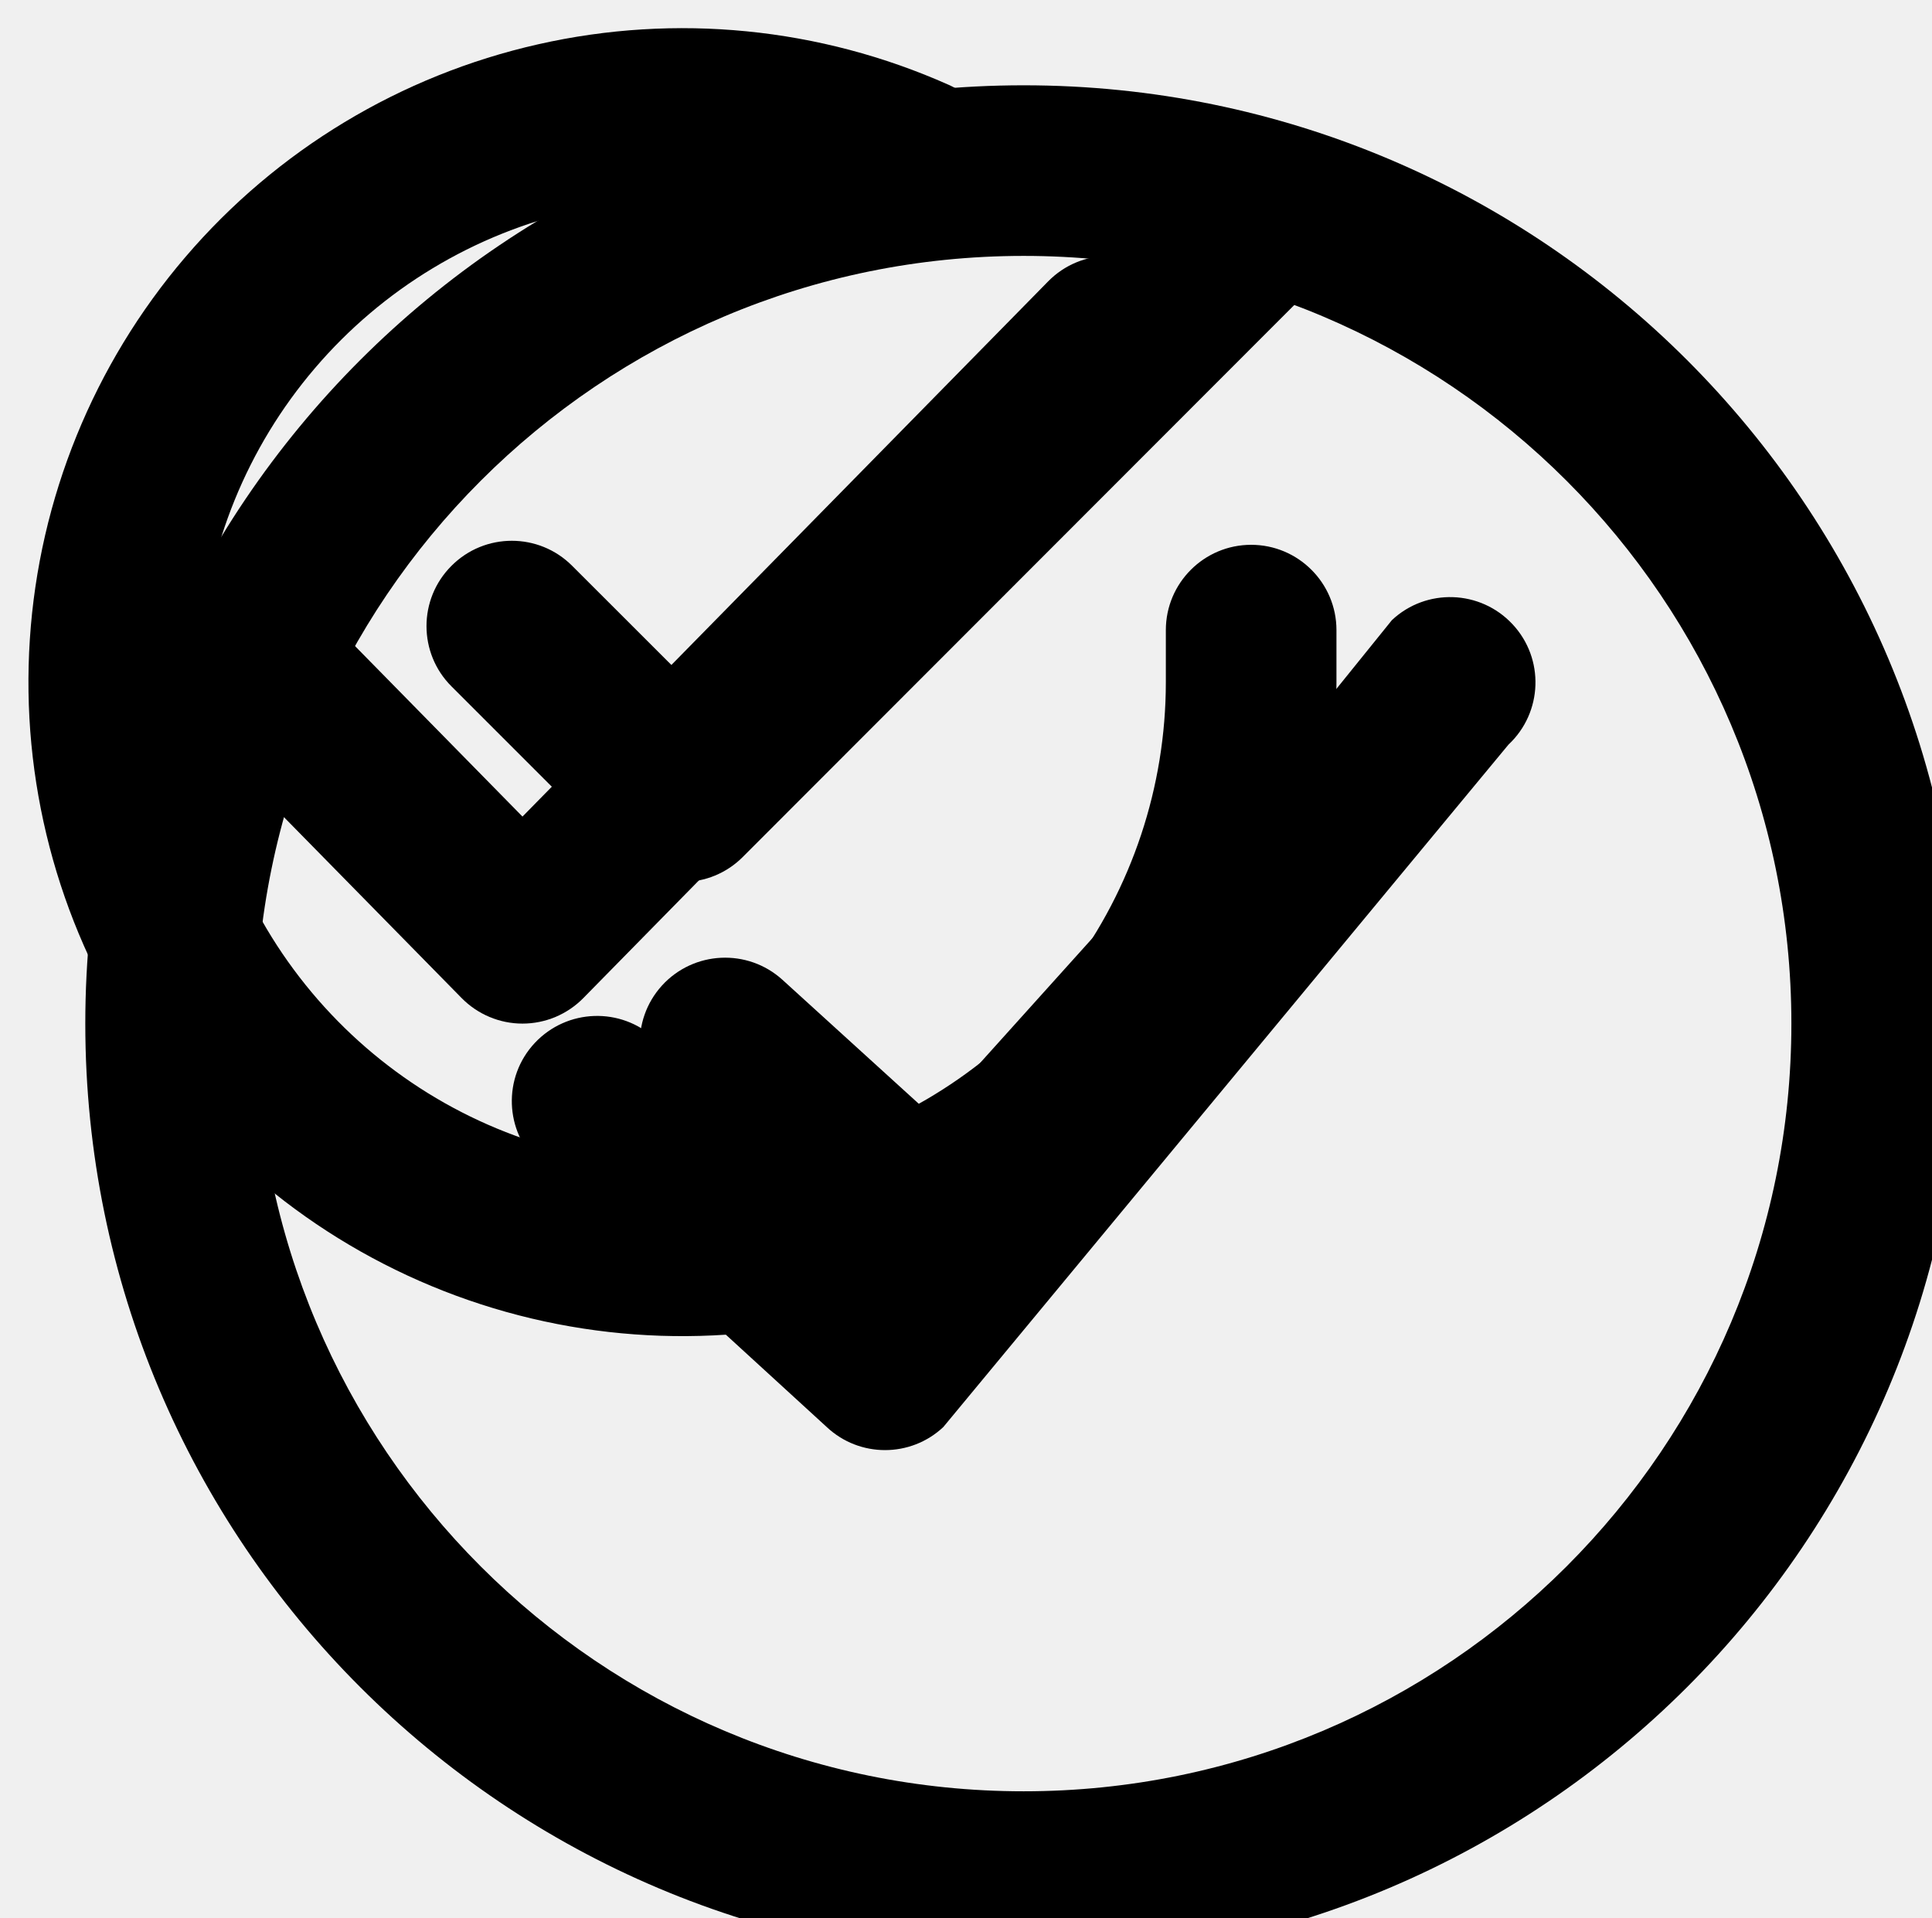
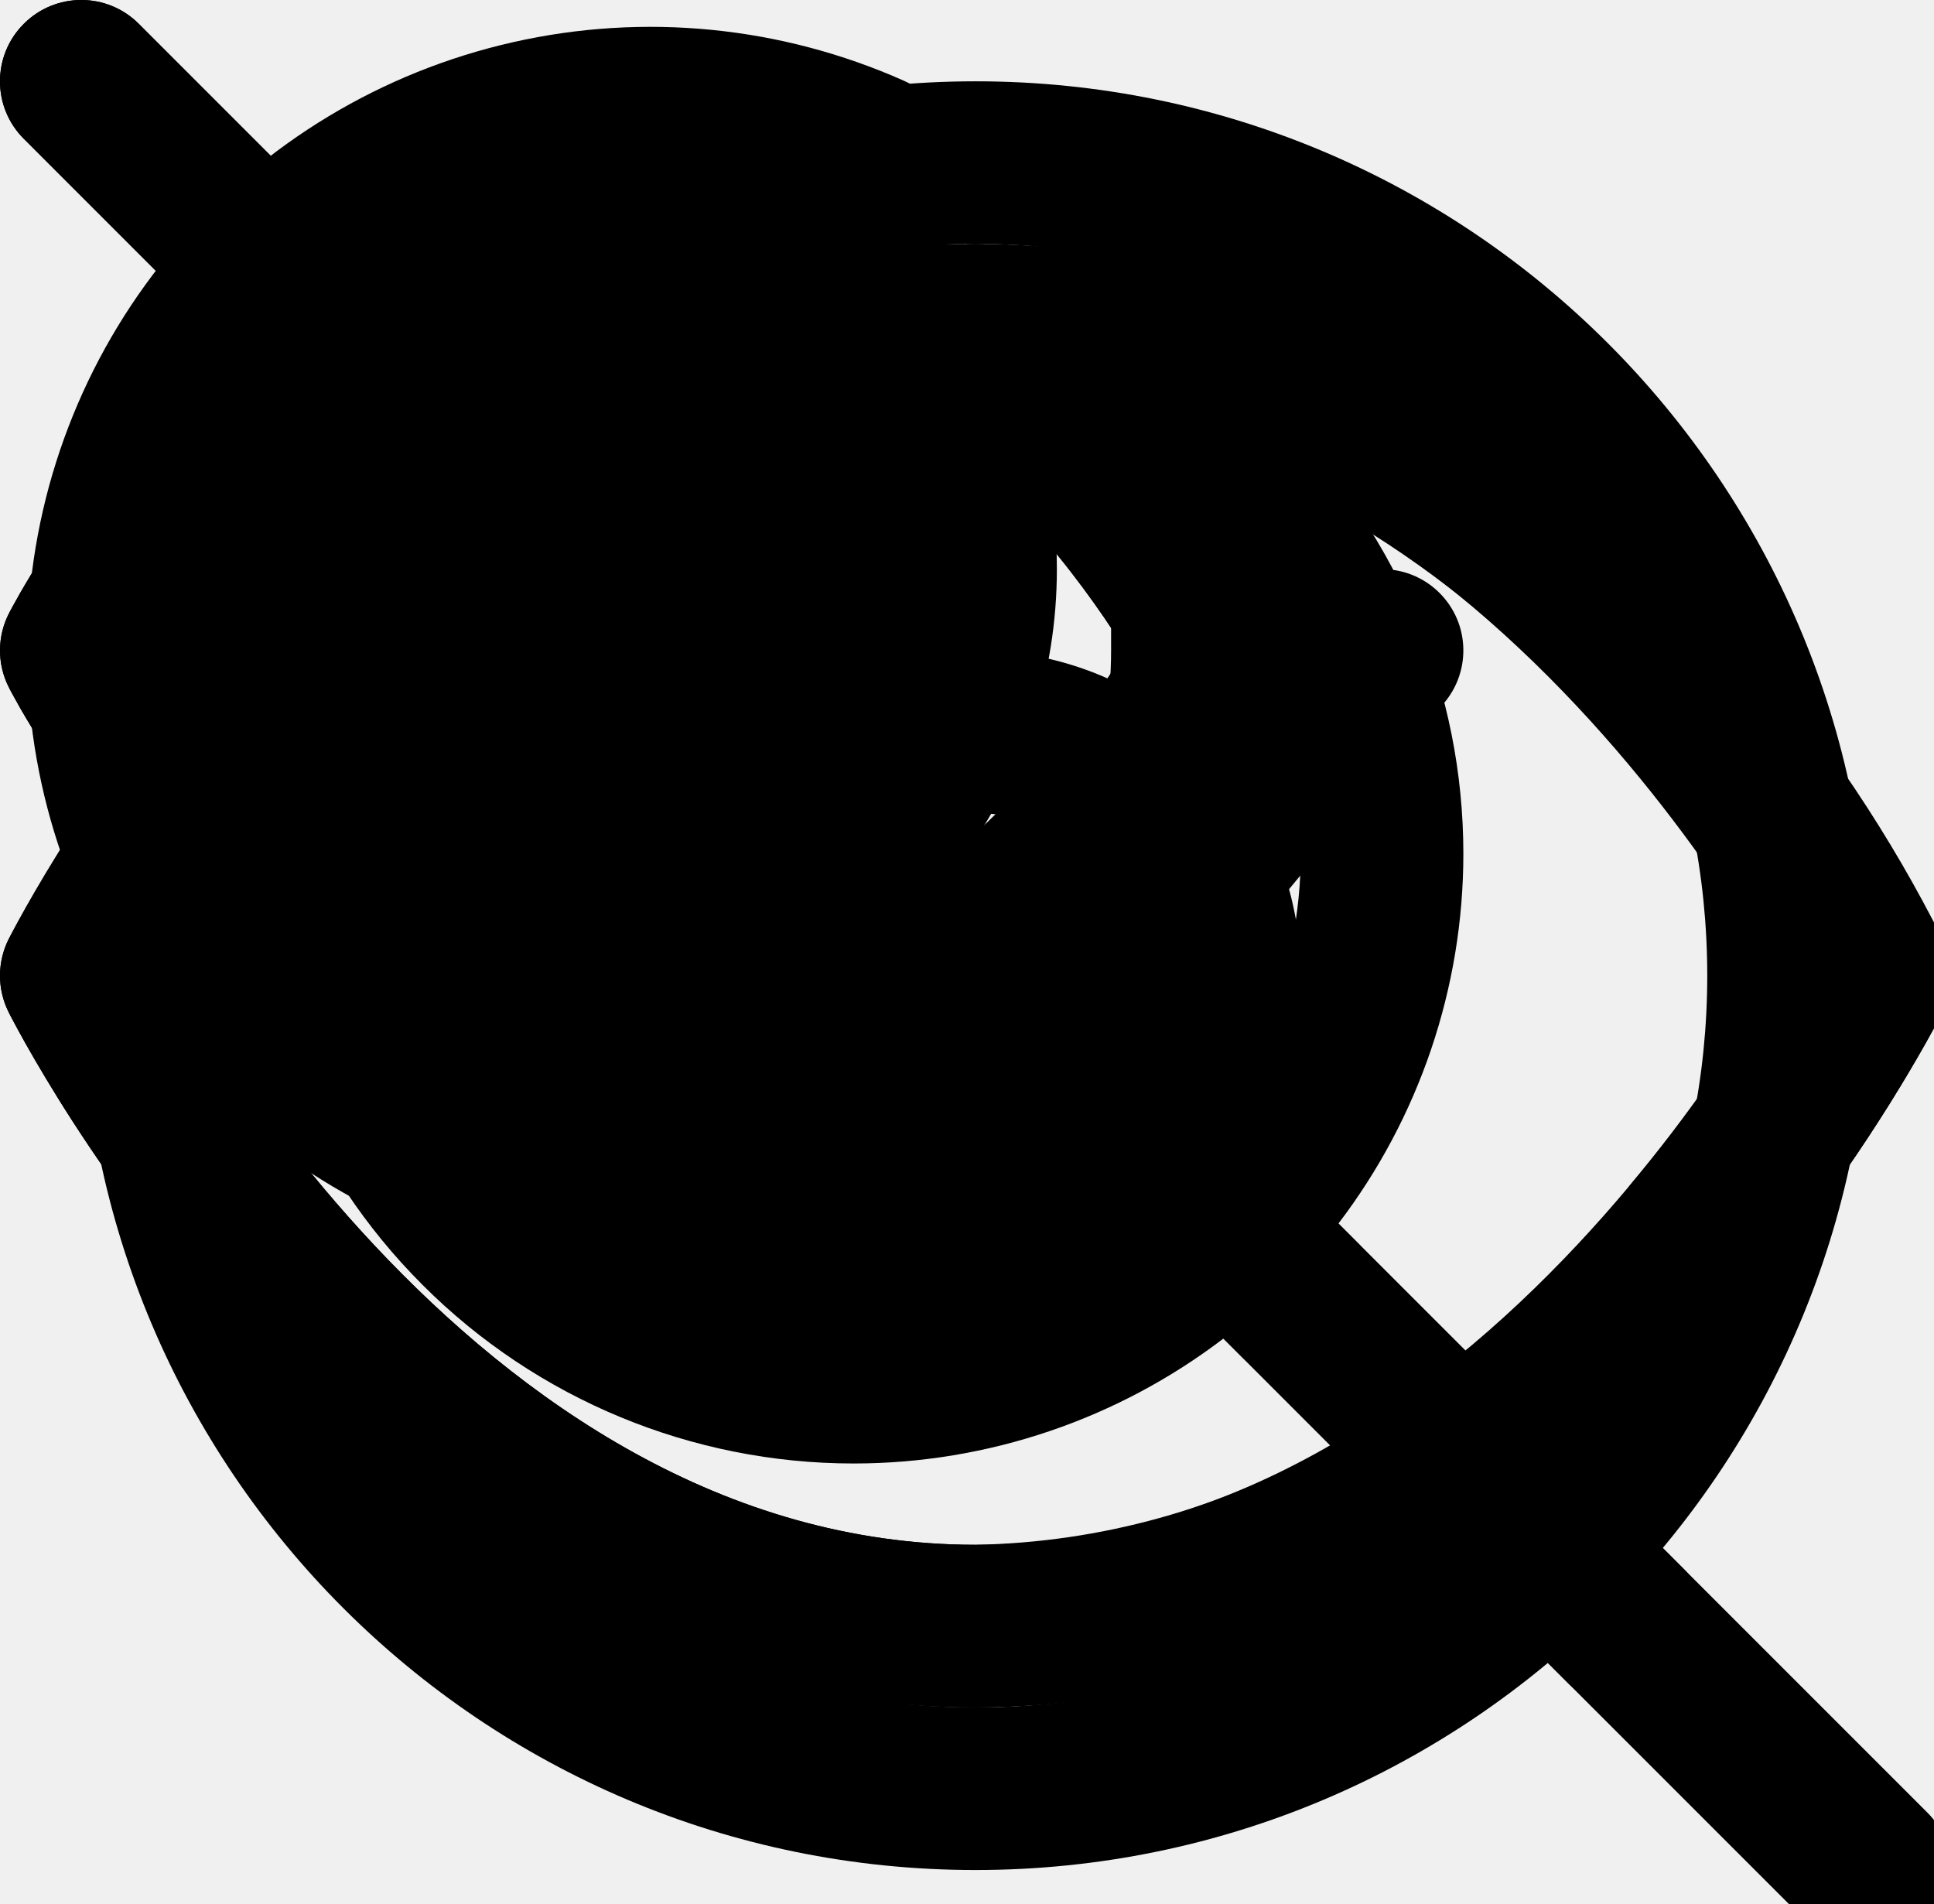
<svg xmlns="http://www.w3.org/2000/svg">
  <svg id="check-circle-large" width="24" height="24" viewBox="0 0 24 24" fill="none">
    <g id="24px / tuiIconCheckCircleLarge">
      <g id="Union">
        <path fill-rule="evenodd" clip-rule="evenodd" d="M1 12C1 5.925 5.925 1 12 1C18.075 1 23 5.925 23 12C23 18.075 18.075 23 12 23C5.925 23 1 18.075 1 12ZM12 3C7.029 3 3 7.029 3 12C3 16.971 7.029 21 12 21C16.971 21 21 16.971 21 12C21 7.029 16.971 3 12 3Z" fill="currentcolor" />
        <path fill-rule="evenodd" clip-rule="evenodd" d="M16.169 8.757C16.579 9.126 16.613 9.758 16.243 10.169L11.743 15.169C11.565 15.367 11.316 15.485 11.05 15.499C10.784 15.512 10.524 15.419 10.327 15.24L7.827 12.967C7.419 12.595 7.389 11.963 7.76 11.554C8.132 11.146 8.764 11.116 9.173 11.487L10.929 13.084L14.757 8.831C15.126 8.421 15.758 8.387 16.169 8.757Z" fill="currentcolor" />
      </g>
    </g>
  </svg>
  <svg id="check-circle" width="16" height="16" viewBox="0 0 16 16" fill="none">
    <g id="16px / tuiIconCheckCircle">
      <path id="Union" fill-rule="evenodd" clip-rule="evenodd" d="M6.751 2.47C7.943 2.2 9.19 2.323 10.306 2.821C10.811 3.045 11.402 2.818 11.627 2.314C11.851 1.809 11.624 1.218 11.12 0.994C9.61 0.321 7.922 0.154 6.31 0.519C4.697 0.883 3.245 1.759 2.171 3.016C1.097 4.273 0.458 5.844 0.35 7.493C0.241 9.143 0.669 10.784 1.569 12.171C2.469 13.558 3.793 14.616 5.344 15.189C6.895 15.762 8.589 15.818 10.175 15.349C11.76 14.88 13.152 13.911 14.141 12.587C15.131 11.263 15.666 9.654 15.667 8V7.387C15.667 6.835 15.219 6.387 14.667 6.387C14.115 6.387 13.667 6.835 13.667 7.387V8C13.666 9.222 13.271 10.411 12.539 11.39C11.808 12.368 10.779 13.085 9.607 13.431C8.436 13.778 7.183 13.736 6.037 13.313C4.89 12.89 3.912 12.107 3.246 11.082C2.581 10.057 2.265 8.844 2.345 7.625C2.426 6.405 2.898 5.245 3.692 4.316C4.486 3.386 5.559 2.739 6.751 2.47ZM15.374 3.374C15.765 2.983 15.764 2.35 15.374 1.96C14.983 1.569 14.35 1.57 13.96 1.96L8 7.925L6.707 6.633C6.317 6.242 5.683 6.242 5.293 6.633C4.902 7.023 4.902 7.657 5.293 8.047L7.293 10.047C7.48 10.235 7.735 10.34 8 10.34C8.266 10.34 8.52 10.235 8.707 10.047L15.374 3.374Z" fill="currentcolor" />
    </g>
  </svg>
  <svg id="check-large" width="24" height="24" viewBox="0 0 24 24" fill="none">
    <path fill-rule="evenodd" clip-rule="evenodd" d="M17.73 7.317C18.108 7.72 18.086 8.353 17.683 8.73L11.058 16.73C10.674 17.09 10.076 17.09 9.692 16.73L6.317 13.64C5.914 13.263 5.892 12.63 6.269 12.227C6.647 11.824 7.279 11.802 7.683 12.18L10.375 14.631L16.317 7.27C16.72 6.892 17.353 6.914 17.73 7.317Z" fill="currentcolor" />
  </svg>
  <svg id="check" width="16" height="16" viewBox="0 0 16 16" fill="none">
    <path fill-rule="evenodd" clip-rule="evenodd" d="M13.701 3.287C14.095 3.674 14.1 4.307 13.713 4.701L6.838 11.701C6.65 11.892 6.393 12 6.125 12C5.857 12 5.6 11.892 5.412 11.701L2.287 8.519C1.9 8.125 1.905 7.492 2.299 7.105C2.693 6.718 3.326 6.723 3.713 7.117L6.125 9.573L12.287 3.299C12.674 2.905 13.307 2.9 13.701 3.287Z" fill="currentcolor" />
  </svg>
+   <svg id="eye-open-large" width="24" height="24" viewBox="0 0 24 24" fill="none">
+     <path fill-rule="evenodd" clip-rule="evenodd" d="M2.574 12.707C2.395 12.43 2.25 12.189 2.141 12C2.25 11.811 2.395 11.57 2.574 11.293C3.035 10.579 3.718 9.629 4.604 8.684C6.395 6.774 8.899 5 12 5C15.1 5 17.604 6.774 19.395 8.684C20.282 9.629 20.964 10.579 21.425 11.293C21.605 11.57 21.75 11.811 21.859 12C21.75 12.189 21.605 12.43 21.425 12.707C20.964 13.421 20.282 14.371 19.395 15.316C17.604 17.226 15.1 19 12 19C8.899 19 6.395 17.226 4.604 15.316C3.718 14.371 3.035 13.421 2.574 12.707ZM23.894 11.552C23.894 11.552 24.046 12.143 23.894 12.448L23.892 12.451L23.889 12.458L23.878 12.48C23.868 12.499 23.855 12.525 23.837 12.558C23.802 12.623 23.752 12.717 23.686 12.834C23.554 13.068 23.36 13.399 23.105 13.793C22.598 14.579 21.843 15.629 20.854 16.684C18.895 18.774 15.899 21 12 21C8.1 21 5.104 18.774 3.145 16.684C2.157 15.629 1.402 14.579 0.894 13.793C0.64 13.399 0.446 13.068 0.314 12.834C0.248 12.717 0.197 12.623 0.163 12.558C0.145 12.525 0.132 12.499 0.122 12.48L0.111 12.458L0.107 12.451L0.106 12.449L0.106 11.552L0.107 11.549L0.111 11.542L0.122 11.52C0.132 11.501 0.145 11.475 0.163 11.442C0.197 11.377 0.248 11.283 0.314 11.166C0.446 10.932 0.64 10.601 0.894 10.207C1.402 9.421 2.157 8.371 3.145 7.316C5.104 5.226 8.1 3 12 3C15.899 3 18.895 5.226 20.854 7.316C21.843 8.371 22.598 9.421 23.105 10.207C23.36 10.601 23.554 10.932 23.686 11.166C23.752 11.283 23.802 11.377 23.837 11.442C23.855 11.475 23.868 11.501 23.878 11.52L23.889 11.542L23.892 11.549L23.894 11.552ZM23.894 12.448C24.035 12.166 24.035 11.834 23.894 11.552C23.894 11.552 24.046 12.143 23.894 12.448ZM0.105 12.447L0.106 12L0.106 11.552C-0.035 11.834 -0.035 12.166 0.105 12.447ZM12 8C10.939 8 9.922 8.421 9.171 9.172C8.421 9.922 8 10.939 8 12C8 13.061 8.421 14.078 9.171 14.828C9.922 15.579 10.939 16 12 16C13.061 16 14.078 15.579 14.828 14.828C15.578 14.078 16 13.061 16 12C16 10.939 15.578 9.922 14.828 9.172C14.078 8.421 13.061 8 12 8ZM13.414 13.414C13.039 13.789 12.53 14 12 14C11.469 14 10.961 13.789 10.586 13.414C10.21 13.039 10 12.53 10 12C10 11.47 10.21 10.961 10.586 10.586C10.961 10.211 11.469 10 12 10C12.53 10 13.039 10.211 13.414 10.586C13.789 10.961 14 11.47 14 12C14 12.53 13.789 13.039 13.414 13.414Z" fill="currentcolor" />
+   </svg>
+   <svg id="eye-open" width="16" height="16" viewBox="0 0 16 16" fill="none">
+     <g clip-path="url(#clip0_28637_560)">
+       <path fill-rule="evenodd" clip-rule="evenodd" d="M2.303 8.232C2.248 8.149 2.199 8.071 2.155 8C2.199 7.929 2.248 7.851 2.303 7.768C2.587 7.336 3.008 6.761 3.553 6.19C4.659 5.031 6.165 4 8 4C9.835 4 11.34 5.031 12.447 6.191C12.992 6.761 13.413 7.336 13.697 7.768C13.752 7.851 13.801 7.929 13.845 8C13.801 8.071 13.752 8.149 13.697 8.232C13.413 8.664 12.992 9.239 12.447 9.809C11.34 10.969 9.835 12 8 12C6.165 12 4.659 10.969 3.553 9.81C3.008 9.239 2.587 8.664 2.303 8.232ZM15.891 7.546C15.891 7.546 15.891 7.546 15 8C15.891 8.454 15.891 8.454 15.891 8.454L15.89 8.455L15.889 8.457L15.887 8.462L15.879 8.478C15.872 8.491 15.862 8.509 15.851 8.531C15.827 8.574 15.793 8.636 15.75 8.712C15.662 8.864 15.535 9.077 15.368 9.331C15.036 9.836 14.542 10.511 13.894 11.191C12.614 12.531 10.62 14 8 14C5.38 14 3.386 12.531 2.106 11.191C1.458 10.511 0.964 9.836 0.632 9.331C0.465 9.077 0.338 8.864 0.25 8.712C0.207 8.636 0.173 8.574 0.149 8.53C0.137 8.508 0.128 8.491 0.121 8.478L0.113 8.462L0.111 8.457L0.11 8.455L0.109 8.454C0.109 8.454 0.109 8.454 1 8C0.109 7.546 0.109 7.546 0.109 7.546L0.11 7.545L0.111 7.543L0.113 7.538L0.121 7.522C0.128 7.509 0.137 7.492 0.149 7.47C0.173 7.426 0.207 7.364 0.25 7.288C0.338 7.136 0.465 6.923 0.632 6.669C0.964 6.164 1.458 5.489 2.106 4.81C3.386 3.469 5.38 2 8 2C10.62 2 12.614 3.469 13.894 4.809C14.542 5.489 15.036 6.164 15.368 6.669C15.535 6.923 15.662 7.136 15.75 7.288C15.793 7.364 15.827 7.426 15.851 7.469C15.862 7.491 15.872 7.509 15.879 7.522L15.887 7.538L15.889 7.543L15.89 7.545L15.891 7.546ZM15 8L15.891 7.546C16.036 7.831 16.036 8.169 15.891 8.454L15 8ZM0.109 7.546L1 8L0.109 8.454C-0.036 8.169 -0.036 7.831 0.109 7.546ZM8 5C7.204 5 6.441 5.316 5.879 5.879C5.316 6.441 5 7.204 5 8C5 8.796 5.316 9.559 5.879 10.121C6.441 10.684 7.204 11 8 11C8.796 11 9.559 10.684 10.121 10.121C10.684 9.559 11 8.796 11 8C11 7.204 10.684 6.441 10.121 5.879C9.559 5.316 8.796 5 8 5ZM8.707 8.707C8.52 8.895 8.265 9 8 9C7.735 9 7.48 8.895 7.293 8.707C7.105 8.52 7 8.265 7 8C7 7.735 7.105 7.48 7.293 7.293C7.48 7.105 7.735 7 8 7C8.265 7 8.52 7.105 8.707 7.293C8.895 7.48 9 7.735 9 8C9 8.265 8.895 8.52 8.707 8.707Z" fill="currentcolor" />
+     </g>
+     <defs>
+       <clipPath id="clip0_28637_560">
+         <rect width="16" height="16" fill="white" />
+       </clipPath>
+     </defs>
+   </svg>
+   <svg id="eye-closed-large" width="24" height="24" viewBox="0 0 24 24" fill="none">
+     <g clip-path="url(#clip0_28605_113)">
+       <path fill-rule="evenodd" clip-rule="evenodd" d="M0.293 0.293C0.683 -0.098 1.317 -0.098 1.707 0.293L18.647 17.233L23.707 22.293C24.098 22.683 24.098 23.317 23.707 23.707C23.317 24.098 22.683 24.098 22.293 23.707L17.826 19.24C16.096 20.354 14.085 20.966 12.016 21L12 21C8.1 21 5.104 18.774 3.145 16.684C2.157 15.629 1.402 14.579 0.894 13.793C0.64 13.399 0.446 13.068 0.314 12.834C0.248 12.717 0.198 12.623 0.163 12.558C0.145 12.525 0.132 12.499 0.122 12.48L0.111 12.458L0.108 12.451L0.106 12.449C0.105 12.447 0.106 12.447 0.106 12.447C-0.04 12.157 -0.035 11.813 0.119 11.527C1.25 9.418 2.76 7.54 4.568 5.983L0.293 1.707C-0.098 1.317 -0.098 0.683 0.293 0.293ZM5.987 7.401C4.45 8.701 3.149 10.258 2.143 12.003C2.252 12.191 2.396 12.431 2.574 12.707C3.035 13.421 3.718 14.371 4.605 15.316C6.394 17.225 8.895 18.997 11.992 19C13.537 18.973 15.044 18.552 16.371 17.786L14.049 15.463C12.267 16.568 9.79 16.103 8.588 14.284C7.716 12.964 7.737 11.251 8.539 9.953L5.987 7.401ZM10.036 11.45C9.853 12.02 9.917 12.668 10.256 13.181C10.756 13.938 11.726 14.219 12.55 13.964L10.036 11.45ZM17.086 6.701C14.963 5.3 12.557 4.645 10.128 5.214C9.59 5.34 9.052 5.006 8.926 4.468C8.8 3.93 9.134 3.392 9.672 3.266C12.766 2.542 15.73 3.409 18.188 5.032C20.638 6.65 22.645 9.053 23.894 11.553C24.04 11.843 24.035 12.185 23.882 12.471C23.242 13.668 22.479 14.795 21.605 15.834C21.25 16.256 20.619 16.311 20.196 15.955C19.774 15.6 19.719 14.969 20.075 14.546C20.747 13.748 21.346 12.891 21.865 11.986C20.747 9.938 19.067 8.009 17.086 6.701Z" fill="currentcolor" />
+     </g>
+     <defs>
+       <clipPath id="clip0_28605_113">
+         <rect width="24" height="24" fill="white" />
+       </clipPath>
+     </defs>
+   </svg>
+   <svg id="eye-closed" width="16" height="16" viewBox="0 0 16 16" fill="none">
+     <g clip-path="url(#clip0_28637_562)">
+       <path fill-rule="evenodd" clip-rule="evenodd" d="M0.293 0.293C0.683 -0.098 1.317 -0.098 1.707 0.293L8.704 7.29L10.05 8.612C10.056 8.617 10.061 8.623 10.067 8.629L12.481 11C12.557 11.075 12.62 11.161 12.669 11.255L15.207 13.793C15.598 14.183 15.598 14.817 15.207 15.207C14.817 15.598 14.183 15.598 13.793 15.207L11.606 13.02C10.515 13.641 9.28 13.981 8.015 14L8 14C5.38 14 3.386 12.531 2.106 11.191C1.458 10.511 0.964 9.836 0.632 9.331C0.465 9.077 0.338 8.864 0.25 8.712C0.207 8.636 0.173 8.574 0.149 8.53C0.137 8.508 0.128 8.491 0.121 8.478L0.113 8.462L0.111 8.457L0.11 8.455C0.109 8.455 0.109 8.454 1 8L0.109 8.454C-0.041 8.159 -0.036 7.81 0.123 7.52C0.811 6.263 1.707 5.136 2.77 4.184L0.293 1.707C-0.098 1.317 -0.098 0.683 0.293 0.293ZM4.157 5.628C3.377 6.316 2.703 7.116 2.156 8.002C2.199 8.072 2.249 8.149 2.303 8.232C2.587 8.664 3.008 9.239 3.553 9.81C4.658 10.967 6.161 11.997 7.992 12C8.729 11.988 9.452 11.827 10.118 11.533L9.221 10.635C9.19 10.65 9.16 10.664 9.129 10.678C8.772 10.833 8.389 10.916 8 10.921C7.614 10.927 7.23 10.857 6.871 10.715C6.511 10.572 6.183 10.36 5.905 10.09L5.9 10.085C5.624 9.813 5.406 9.488 5.259 9.13C5.112 8.771 5.039 8.387 5.044 7.999L5.044 7.996C5.051 7.607 5.137 7.223 5.298 6.868C5.311 6.84 5.323 6.813 5.337 6.786L4.157 5.628ZM7.998 4C7.625 3.999 7.252 4.041 6.887 4.125C6.348 4.248 5.812 3.911 5.689 3.373C5.566 2.834 5.903 2.298 6.441 2.175C6.951 2.059 7.474 1.999 8.001 2C10.62 2 12.614 3.469 13.894 4.809C14.542 5.489 15.036 6.164 15.368 6.669C15.535 6.923 15.662 7.136 15.75 7.288C15.793 7.364 15.827 7.426 15.851 7.469C15.862 7.491 15.872 7.509 15.879 7.522L15.887 7.538L15.889 7.543L15.89 7.545C15.891 7.545 15.891 7.546 15 8L15.891 7.546C16.041 7.84 16.036 8.188 15.879 8.478C15.459 9.25 14.958 9.976 14.386 10.644C14.027 11.064 13.396 11.113 12.976 10.754C12.556 10.395 12.507 9.764 12.866 9.344C13.228 8.921 13.556 8.472 13.845 8C13.801 7.929 13.752 7.851 13.697 7.768C13.413 7.336 12.992 6.761 12.447 6.191C11.34 5.031 9.835 4 8 4L7.998 4ZM8.001 2C8.001 2 8.002 2 8.002 2L8 3V2C8 2 8.001 2 8.001 2ZM1.891 7.545C1.89 7.545 1.89 7.545 1.891 7.545V7.545Z" fill="currentcolor" />
+     </g>
+     <defs>
+       <clipPath id="clip0_28637_562">
+         <rect width="16" height="16" fill="white" />
+       </clipPath>
+     </defs>
+   </svg>
+   <svg id="close-large" width="24" height="24" viewBox="0 0 24 24" fill="none">
+     <path fill-rule="evenodd" clip-rule="evenodd" d="M8.707 7.293C8.518 7.111 8.266 7.01 8.004 7.012C7.741 7.015 7.491 7.12 7.305 7.305C7.12 7.491 7.015 7.741 7.012 8.004C7.01 8.266 7.111 8.518 7.293 8.707L10.586 12L7.293 15.293C7.198 15.385 7.121 15.496 7.069 15.618C7.017 15.74 6.989 15.871 6.988 16.004C6.987 16.136 7.012 16.268 7.062 16.391C7.113 16.514 7.187 16.625 7.281 16.719C7.375 16.813 7.486 16.888 7.609 16.938C7.732 16.988 7.864 17.013 7.996 17.012C8.129 17.011 8.26 16.984 8.382 16.931C8.504 16.879 8.615 16.803 8.707 16.707L12 13.414L15.293 16.707C15.482 16.889 15.734 16.99 15.996 16.988C16.259 16.985 16.509 16.88 16.695 16.695C16.88 16.509 16.985 16.259 16.988 15.996C16.99 15.734 16.889 15.482 16.707 15.293L13.414 12L16.707 8.707C16.889 8.518 16.99 8.266 16.988 8.004C16.985 7.741 16.88 7.491 16.695 7.305C16.509 7.12 16.259 7.015 15.996 7.012C15.734 7.01 15.482 7.111 15.293 7.293L12 10.586L8.707 7.293Z" fill="currentcolor" />
+   </svg>
+   <svg id="close" width="16" height="16" viewBox="0 0 16 16" fill="none">
+     <path fill-rule="evenodd" clip-rule="evenodd" d="M4.707 3.293C4.317 2.902 3.683 2.902 3.293 3.293C2.902 3.683 2.902 4.317 3.293 4.707L6.586 8L3.293 11.293C2.902 11.683 2.902 12.317 3.293 12.707C3.683 13.098 4.317 13.098 4.707 12.707L8 9.414L11.293 12.707C11.683 13.098 12.317 13.098 12.707 12.707C13.098 12.317 13.098 11.683 12.707 11.293L9.414 8L12.707 4.707C13.098 4.317 13.098 3.683 12.707 3.293C12.317 2.902 11.683 2.902 11.293 3.293L8 6.586L4.707 3.293Z" fill="currentcolor" />
+   </svg>
+   <svg id="search-large" width="24" height="24" viewBox="0 0 24 24" fill="none">
+     <path fill-rule="evenodd" clip-rule="evenodd" d="M5.197 5.197C6.603 3.79 8.511 3 10.5 3C12.489 3 14.397 3.79 15.803 5.197C17.21 6.603 18 8.511 18 10.5C18 12.153 17.454 13.749 16.463 15.049L20.707 19.293C21.098 19.683 21.098 20.317 20.707 20.707C20.317 21.098 19.683 21.098 19.293 20.707L15.049 16.463C13.749 17.454 12.153 18 10.5 18C8.511 18 6.603 17.21 5.197 15.803C3.79 14.397 3 12.489 3 10.5C3 8.511 3.79 6.603 5.197 5.197ZM10.5 5C9.041 5 7.642 5.579 6.611 6.611C5.579 7.642 5 9.041 5 10.5C5 11.959 5.579 13.358 6.611 14.389C7.642 15.421 9.041 16 10.5 16C11.959 16 13.358 15.421 14.389 14.389C15.421 13.358 16 11.959 16 10.5C16 9.041 15.421 7.642 14.389 6.611C13.358 5.579 11.959 5 10.5 5Z" fill="currentcolor" />
+   </svg>
+   <svg id="search" width="16" height="16" viewBox="0 0 16 16" fill="none">
+     <path fill-rule="evenodd" clip-rule="evenodd" d="M7 13C3.686 13 1 10.314 1 7C1 3.686 3.686 1 7 1C10.314 1 13 3.686 13 7C13 8.296 12.589 9.496 11.891 10.476L14.707 13.293C15.098 13.683 15.098 14.317 14.707 14.707C14.317 15.098 13.683 15.098 13.293 14.707L10.476 11.891C9.496 12.589 8.296 13 7 13ZM7 11C9.209 11 11 9.209 11 7C11 4.791 9.209 3 7 3C4.791 3 3 4.791 3 7C3 9.209 4.791 11 7 11Z" fill="currentcolor" />
+   </svg>
</svg>
